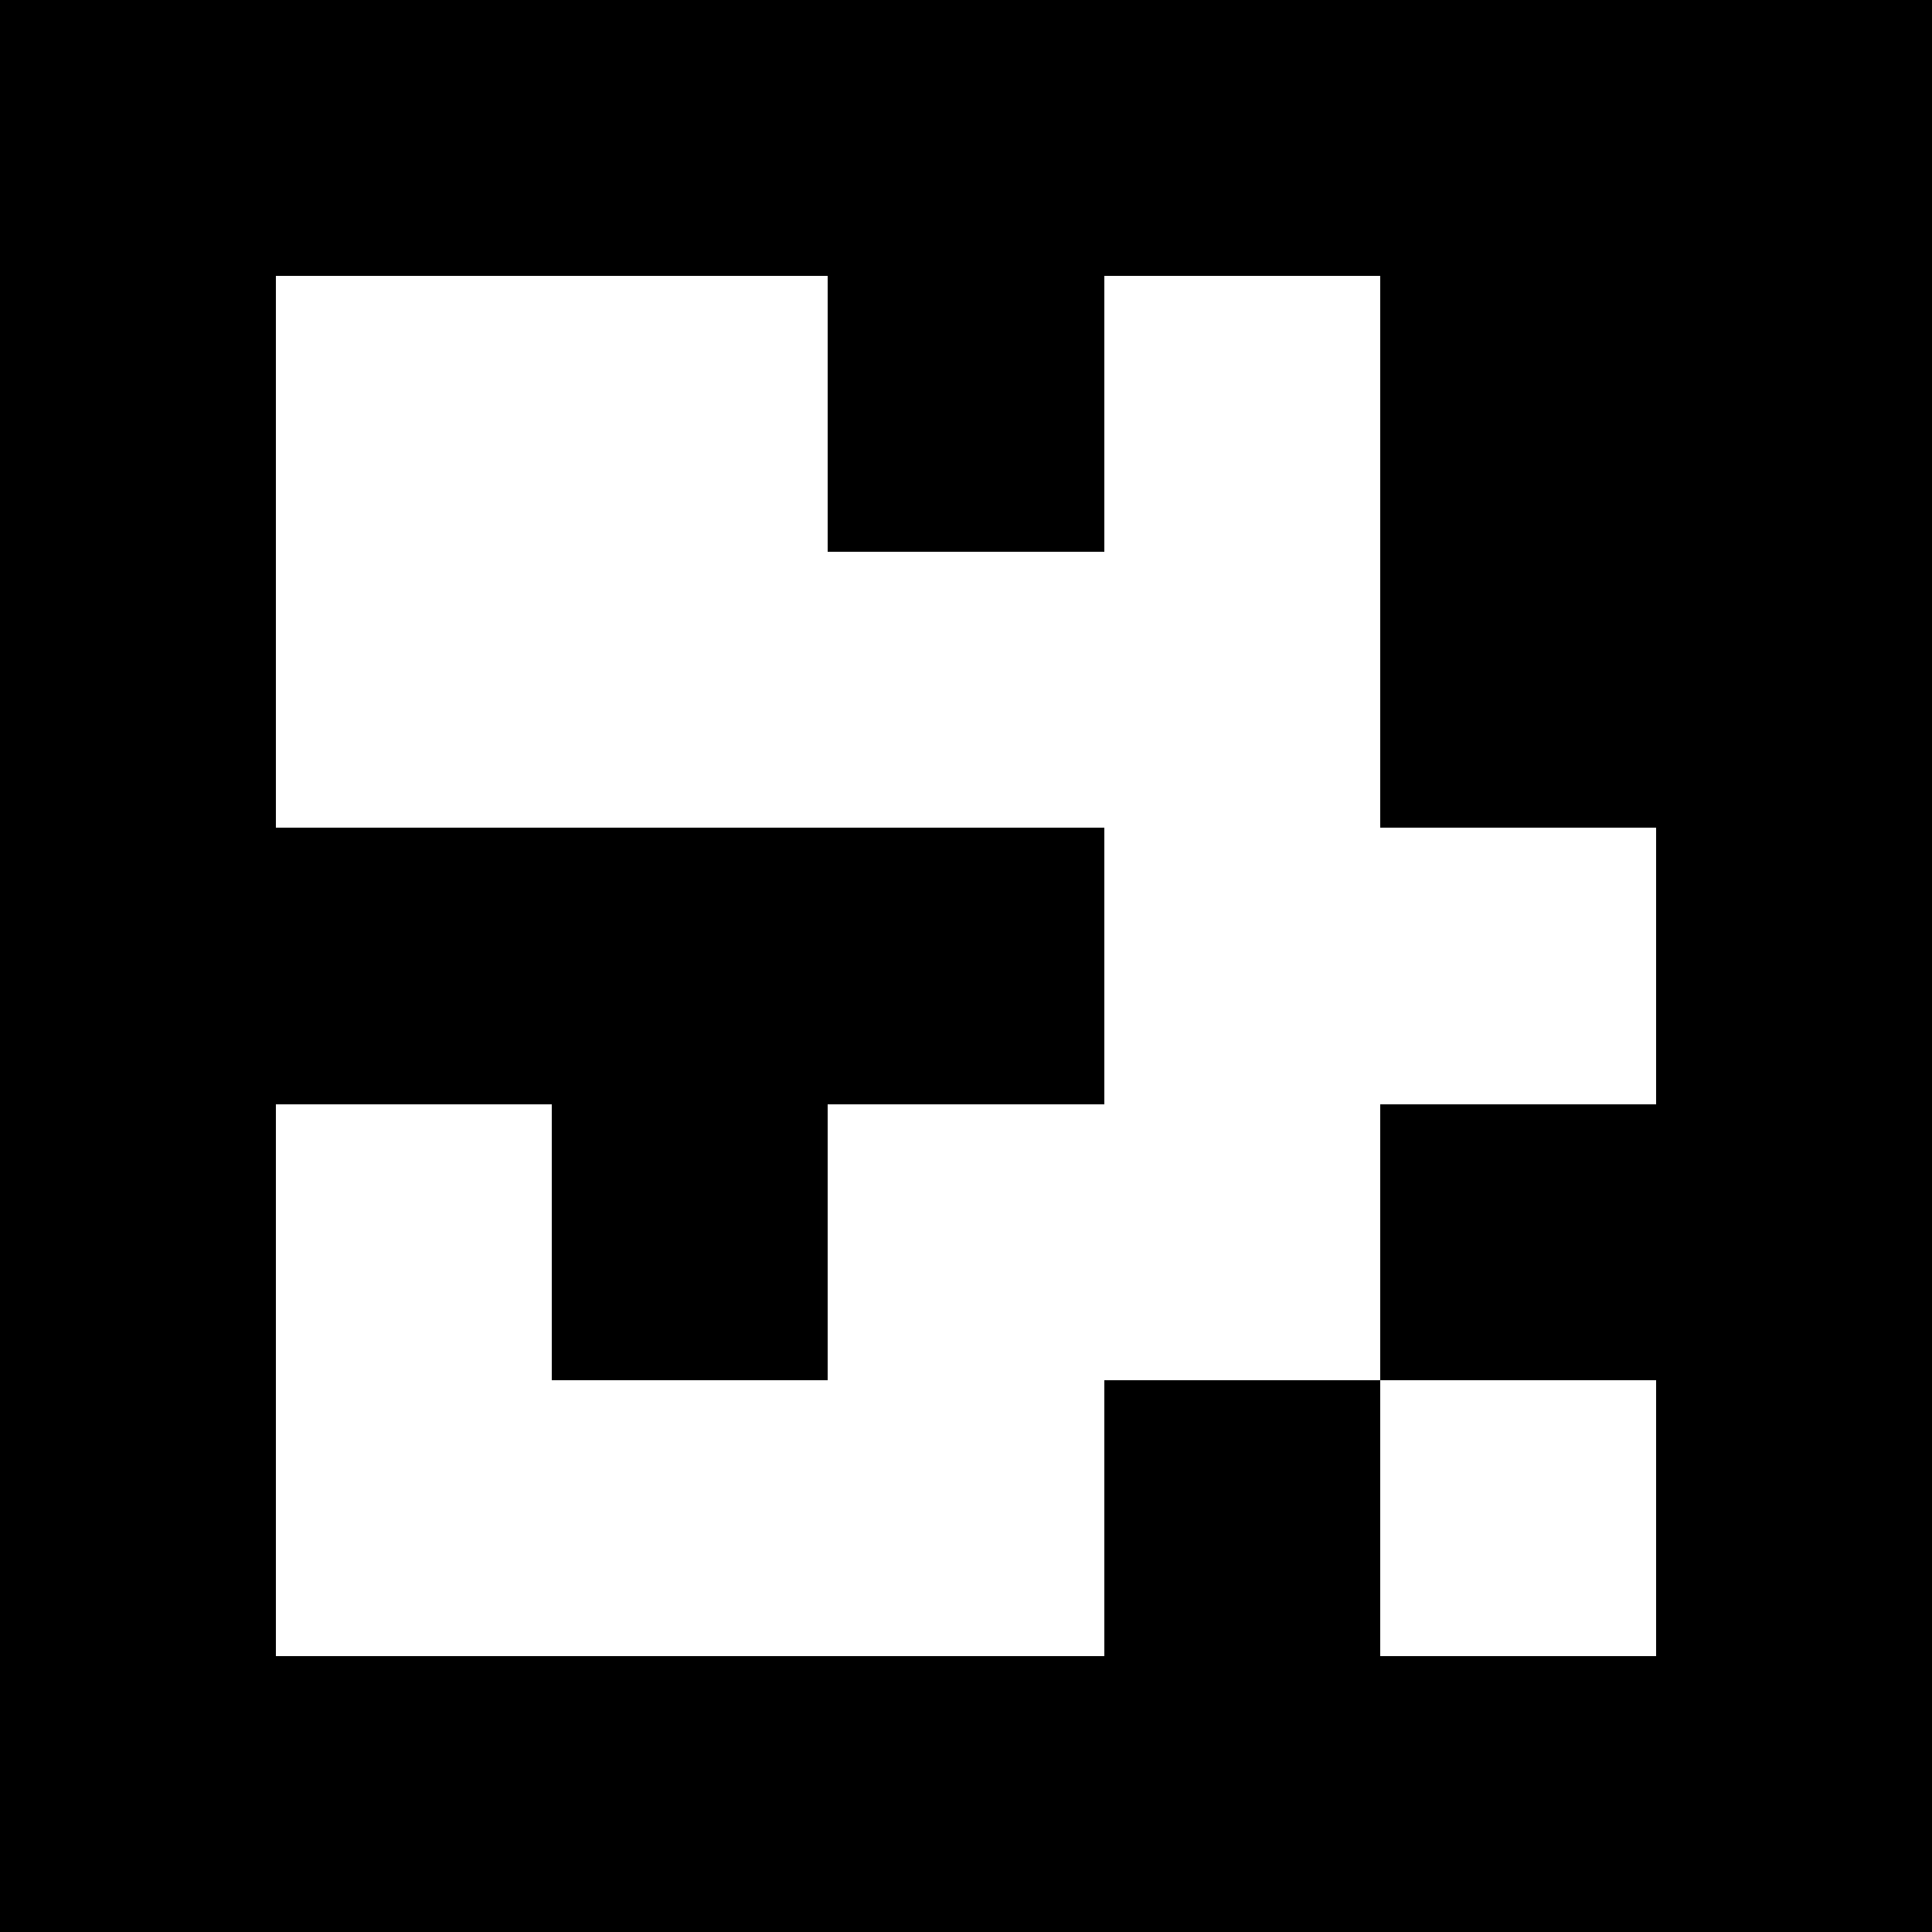
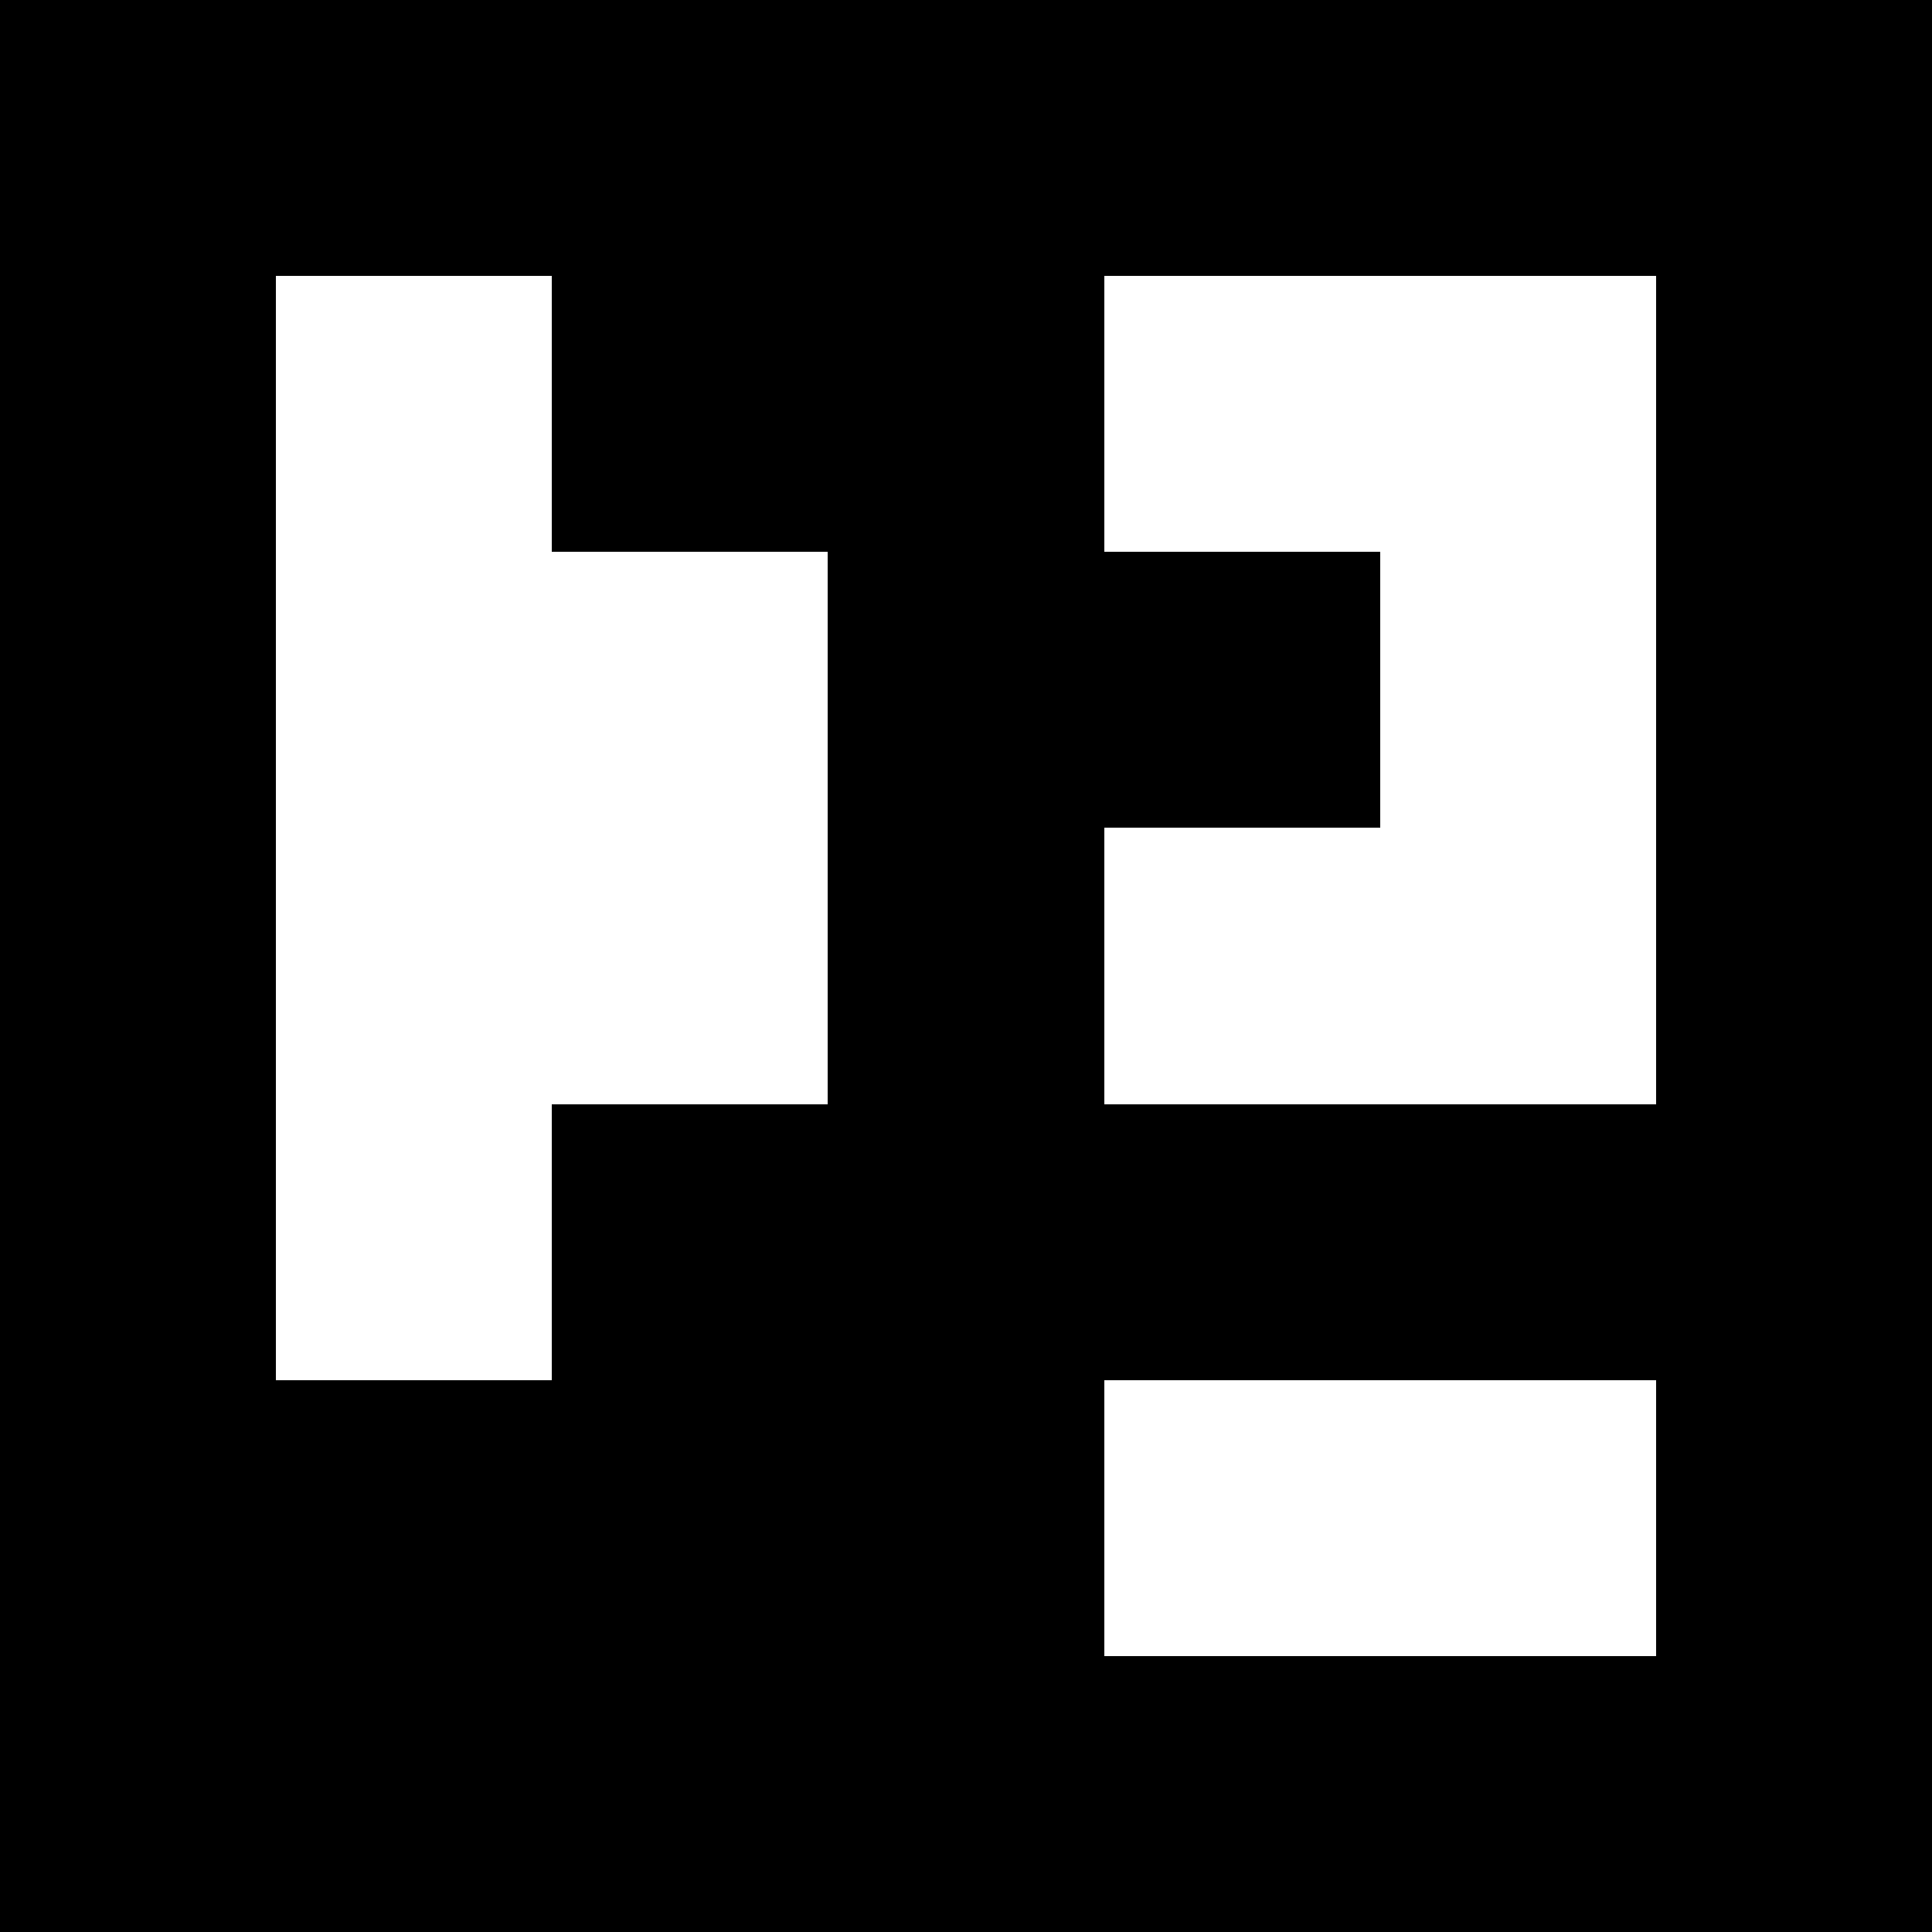
- <svg xmlns="http://www.w3.org/2000/svg" viewBox="0 0 7 7" shape-rendering="crispEdges" width="100mm" height="100mm">
+ <svg xmlns="http://www.w3.org/2000/svg" viewBox="0 0 7 7" shape-rendering="crispEdges" width="36mm" height="36mm">
  <rect x="0" y="0" width="7" height="7" fill="black" />
  <rect width="1" height="1" x="1" y="1" fill="white" />
-   <rect width="1" height="1" x="2" y="1" fill="white" />
+   <rect width="1" height="1" x="2" y="1" fill="black" />
  <rect width="1" height="1" x="3" y="1" fill="black" />
  <rect width="1" height="1" x="4" y="1" fill="white" />
-   <rect width="1" height="1" x="5" y="1" fill="black" />
+   <rect width="1" height="1" x="5" y="1" fill="white" />
  <rect width="1" height="1" x="1" y="2" fill="white" />
  <rect width="1" height="1" x="2" y="2" fill="white" />
-   <rect width="1" height="1" x="3" y="2" fill="white" />
-   <rect width="1" height="1" x="4" y="2" fill="white" />
-   <rect width="1" height="1" x="5" y="2" fill="black" />
-   <rect width="1" height="1" x="1" y="3" fill="black" />
-   <rect width="1" height="1" x="2" y="3" fill="black" />
+   <rect width="1" height="1" x="3" y="2" fill="black" />
+   <rect width="1" height="1" x="4" y="2" fill="black" />
+   <rect width="1" height="1" x="5" y="2" fill="white" />
+   <rect width="1" height="1" x="1" y="3" fill="white" />
+   <rect width="1" height="1" x="2" y="3" fill="white" />
  <rect width="1" height="1" x="3" y="3" fill="black" />
  <rect width="1" height="1" x="4" y="3" fill="white" />
  <rect width="1" height="1" x="5" y="3" fill="white" />
  <rect width="1" height="1" x="1" y="4" fill="white" />
  <rect width="1" height="1" x="2" y="4" fill="black" />
-   <rect width="1" height="1" x="3" y="4" fill="white" />
-   <rect width="1" height="1" x="4" y="4" fill="white" />
+   <rect width="1" height="1" x="3" y="4" fill="black" />
+   <rect width="1" height="1" x="4" y="4" fill="black" />
  <rect width="1" height="1" x="5" y="4" fill="black" />
-   <rect width="1" height="1" x="1" y="5" fill="white" />
-   <rect width="1" height="1" x="2" y="5" fill="white" />
-   <rect width="1" height="1" x="3" y="5" fill="white" />
-   <rect width="1" height="1" x="4" y="5" fill="black" />
+   <rect width="1" height="1" x="1" y="5" fill="black" />
+   <rect width="1" height="1" x="2" y="5" fill="black" />
+   <rect width="1" height="1" x="3" y="5" fill="black" />
+   <rect width="1" height="1" x="4" y="5" fill="white" />
  <rect width="1" height="1" x="5" y="5" fill="white" />
</svg>
